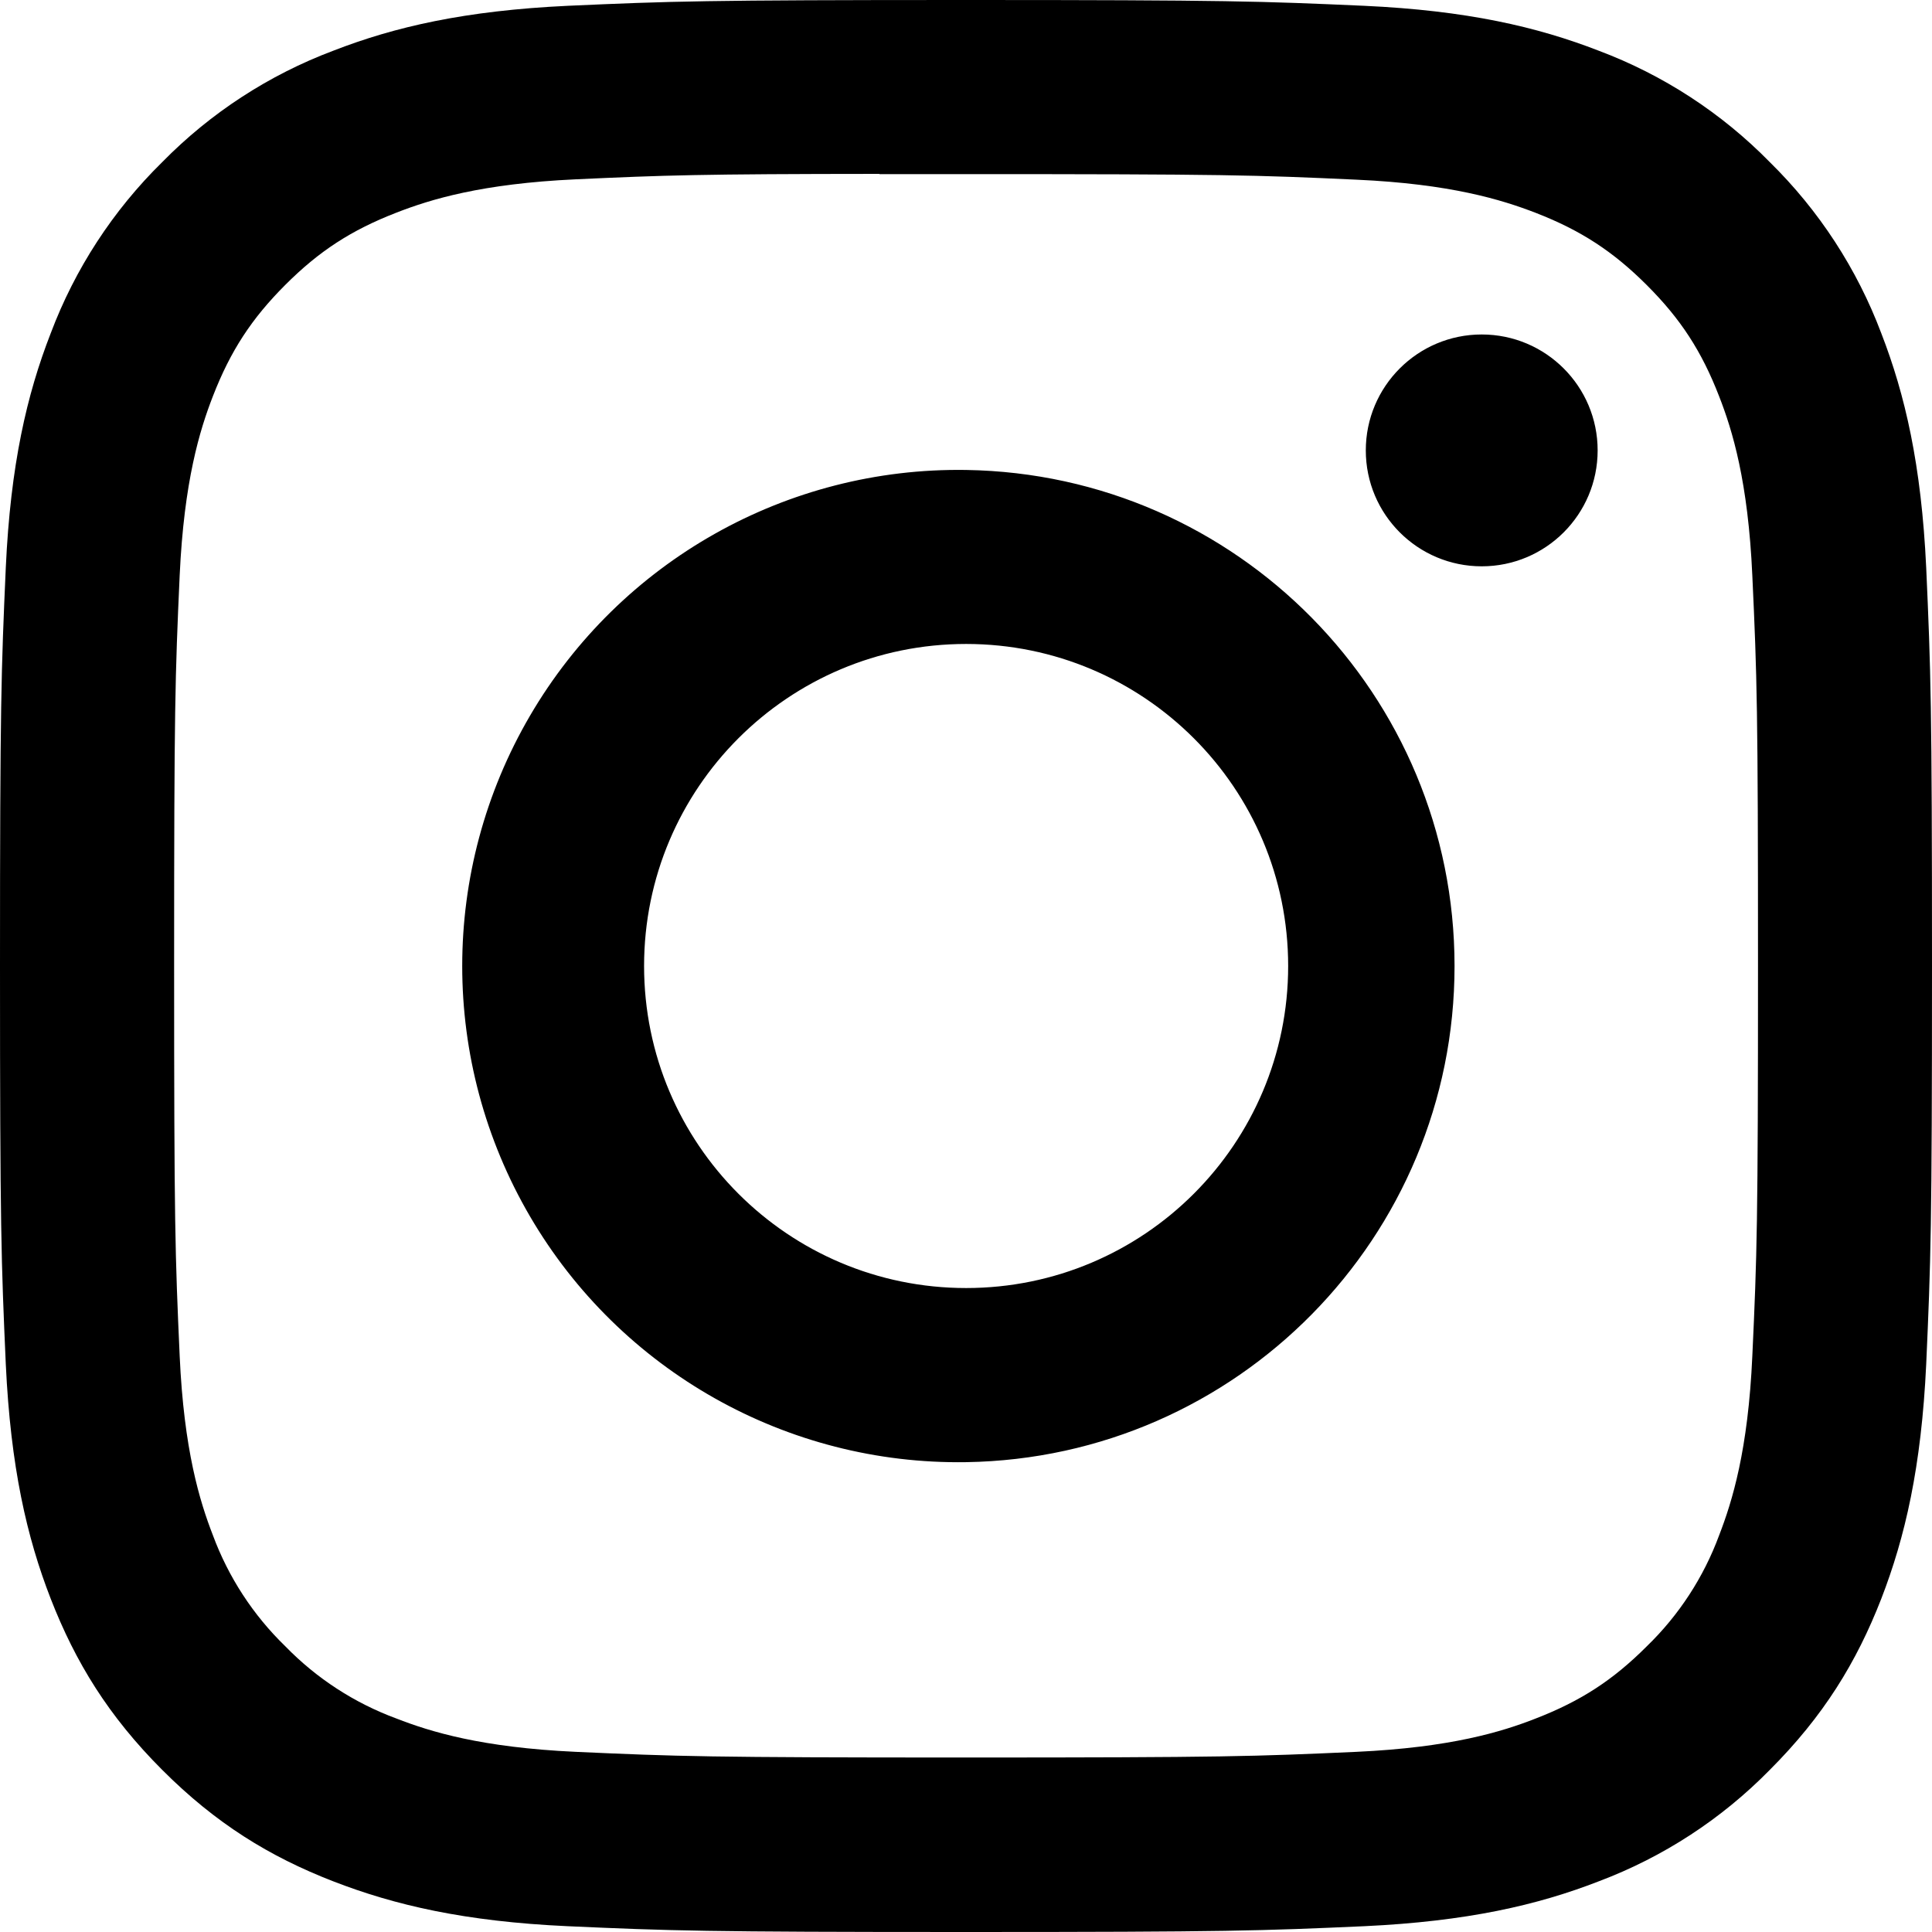
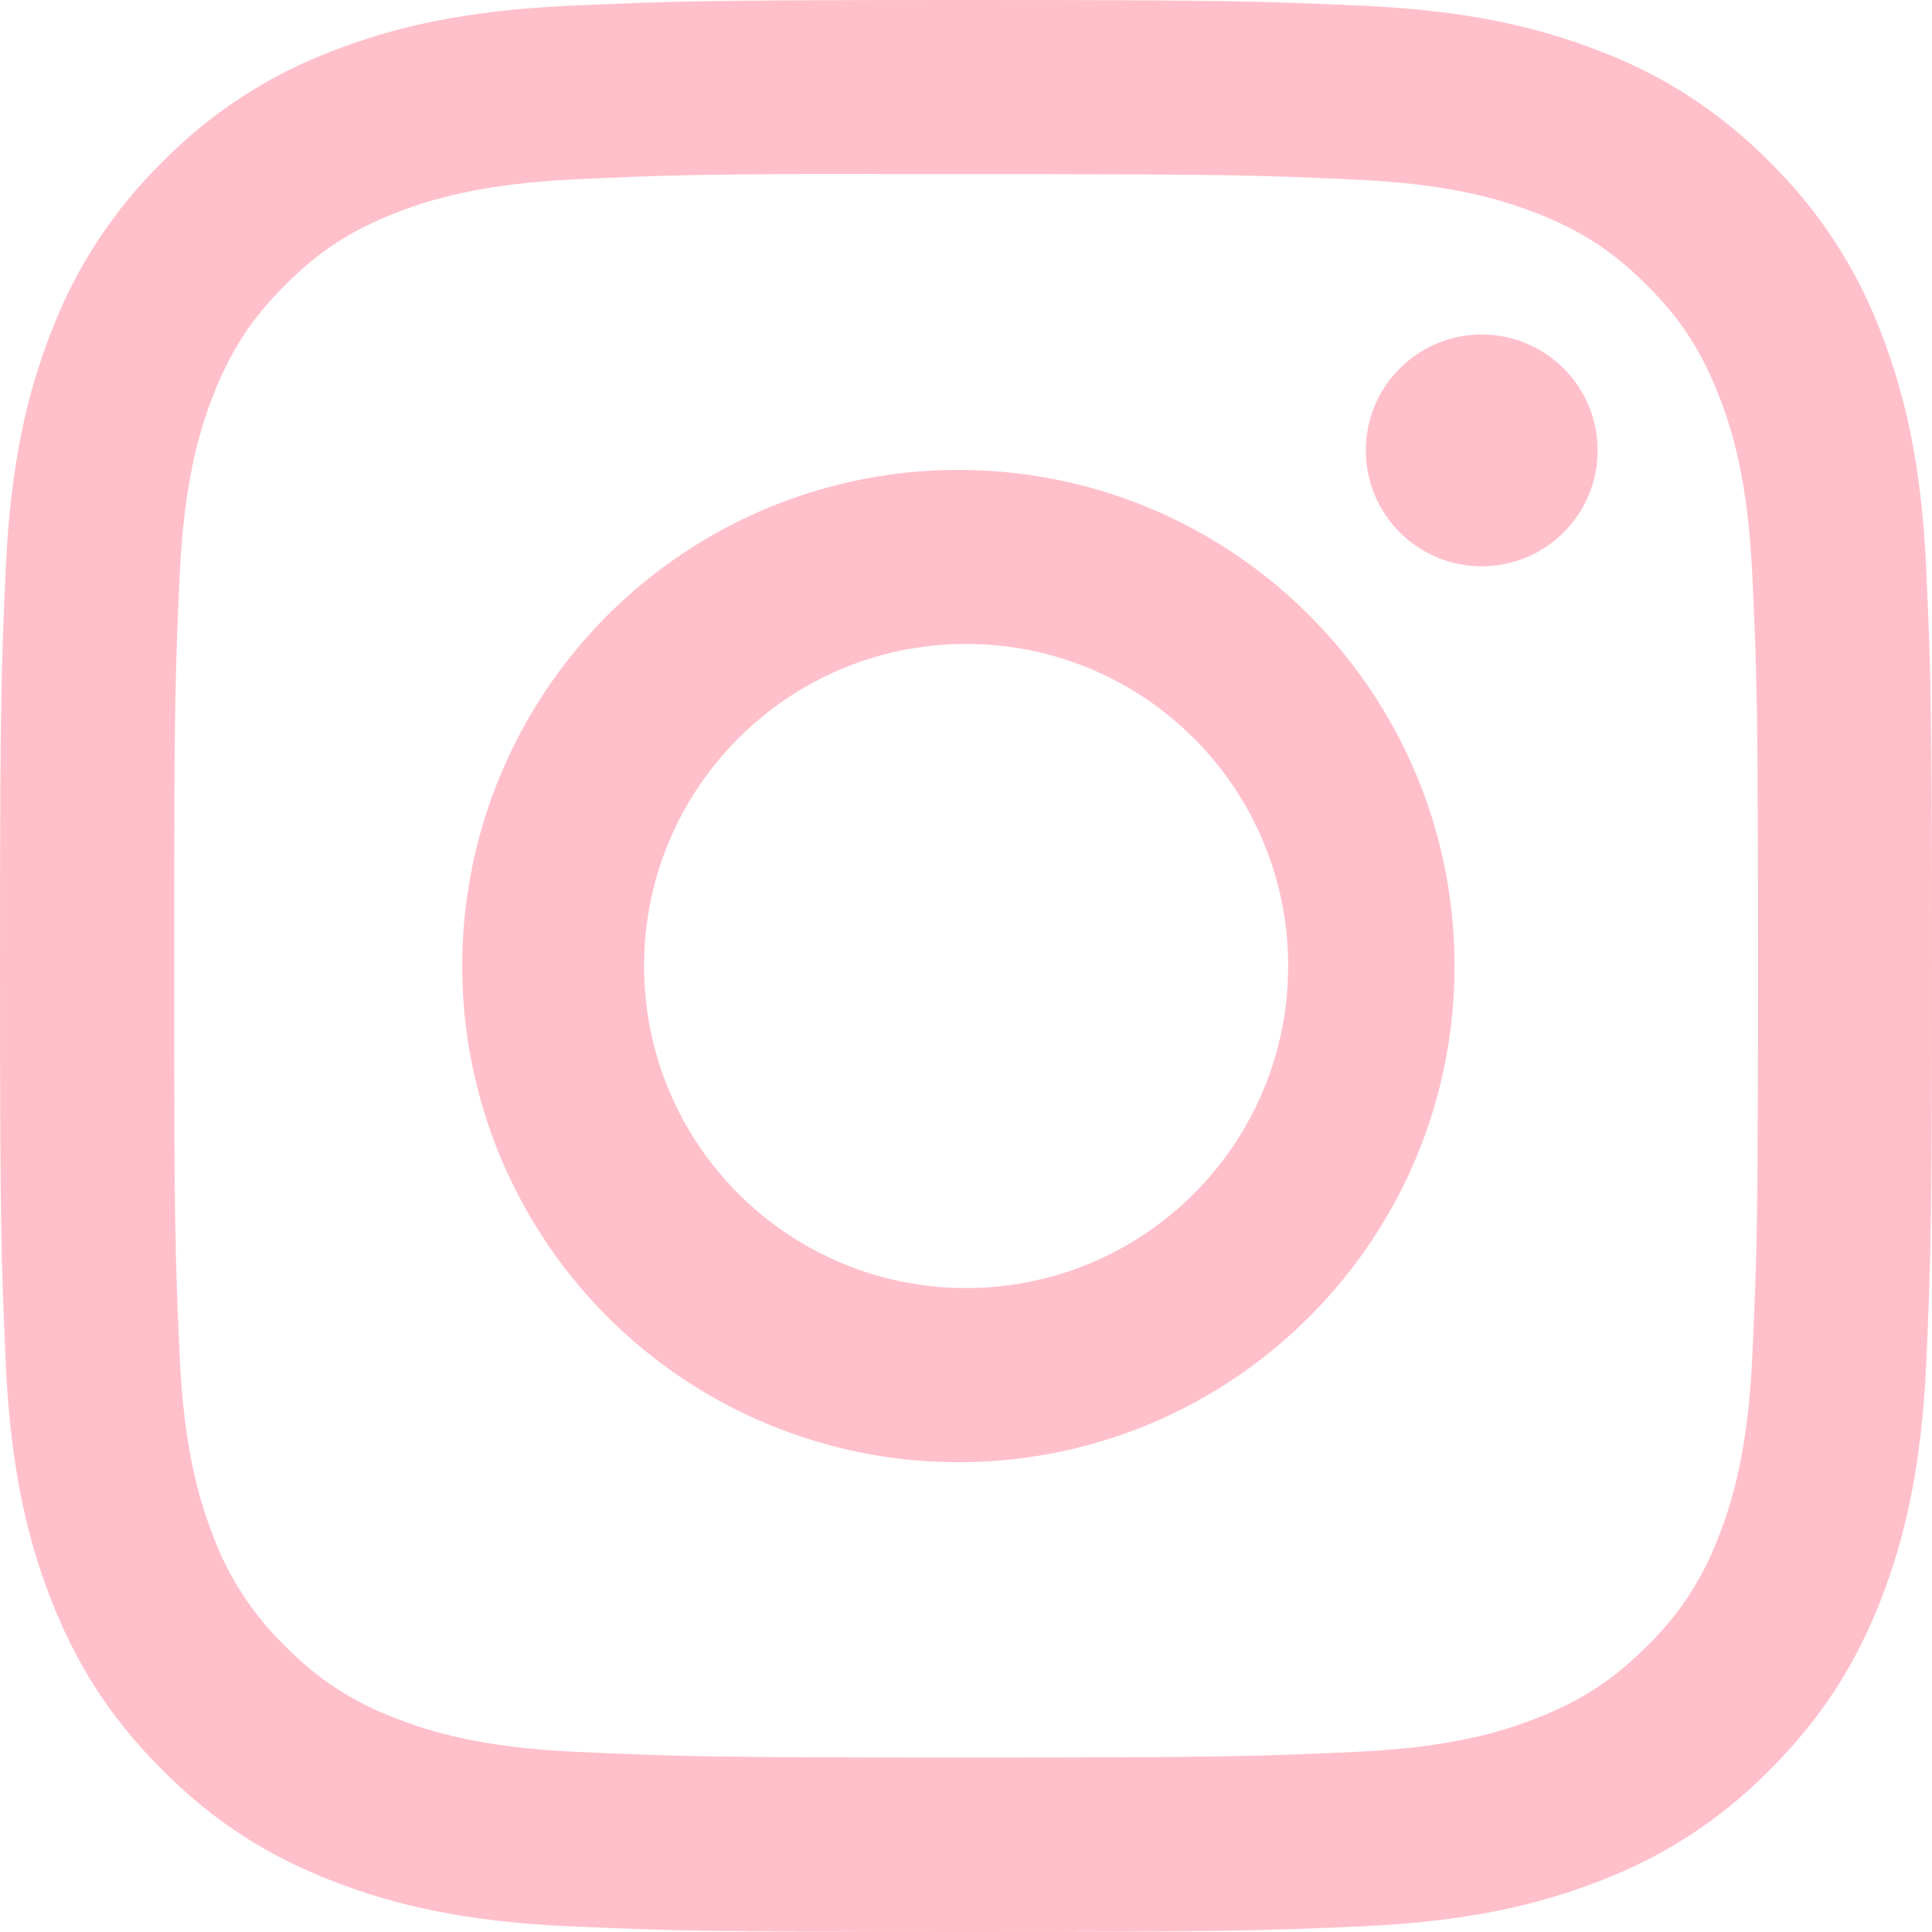
- <svg xmlns="http://www.w3.org/2000/svg" width="20" height="20" fill="currentColor" class="bi bi-instagram" viewBox="0 0 16 16">
+ <svg xmlns="http://www.w3.org/2000/svg" width="20" height="20" fill="Pink" class="bi bi-instagram" viewBox="0 0 16 16">
  <path d="M8 0C5.829 0 5.556.01 4.703.048 3.85.088 3.269.222 2.76.42a3.917 3.917 0 0 0-1.417.923A3.927 3.927 0 0 0 .42 2.76C.222 3.268.087 3.85.048 4.7.01 5.555 0 5.827 0 8.001c0 2.172.01 2.444.048 3.297.04.852.174 1.433.372 1.942.205.526.478.972.923 1.417.444.445.89.719 1.416.923.51.198 1.09.333 1.942.372C5.555 15.99 5.827 16 8 16s2.444-.01 3.298-.048c.851-.04 1.434-.174 1.943-.372a3.916 3.916 0 0 0 1.416-.923c.445-.445.718-.891.923-1.417.197-.509.332-1.09.372-1.942C15.99 10.445 16 10.173 16 8s-.01-2.445-.048-3.299c-.04-.851-.175-1.433-.372-1.941a3.926 3.926 0 0 0-.923-1.417A3.911 3.911 0 0 0 13.24.42c-.51-.198-1.092-.333-1.943-.372C10.443.01 10.172 0 7.998 0h.003zm-.717 1.442h.718c2.136 0 2.389.007 3.232.046.78.035 1.204.166 1.486.275.373.145.64.319.92.599.28.28.453.546.598.92.11.281.24.705.275 1.485.039.843.047 1.096.047 3.231s-.008 2.389-.047 3.232c-.035.78-.166 1.203-.275 1.485a2.47 2.47 0 0 1-.599.919c-.28.28-.546.453-.92.598-.28.11-.704.24-1.485.276-.843.038-1.096.047-3.232.047s-2.39-.009-3.233-.047c-.78-.036-1.203-.166-1.485-.276a2.478 2.478 0 0 1-.92-.598 2.48 2.48 0 0 1-.6-.92c-.109-.281-.24-.705-.275-1.485-.038-.843-.046-1.096-.046-3.233 0-2.136.008-2.388.046-3.231.036-.78.166-1.204.276-1.486.145-.373.319-.64.599-.92.28-.28.546-.453.92-.598.282-.11.705-.24 1.485-.276.738-.034 1.024-.044 2.515-.045v.002zm4.988 1.328a.96.96 0 1 0 0 1.92.96.96 0 0 0 0-1.92zm-4.27 1.122a4.109 4.109 0 1 0 0 8.217 4.109 4.109 0 0 0 0-8.217zm0 1.441a2.667 2.667 0 1 1 0 5.334 2.667 2.667 0 0 1 0-5.334z" />
</svg>
